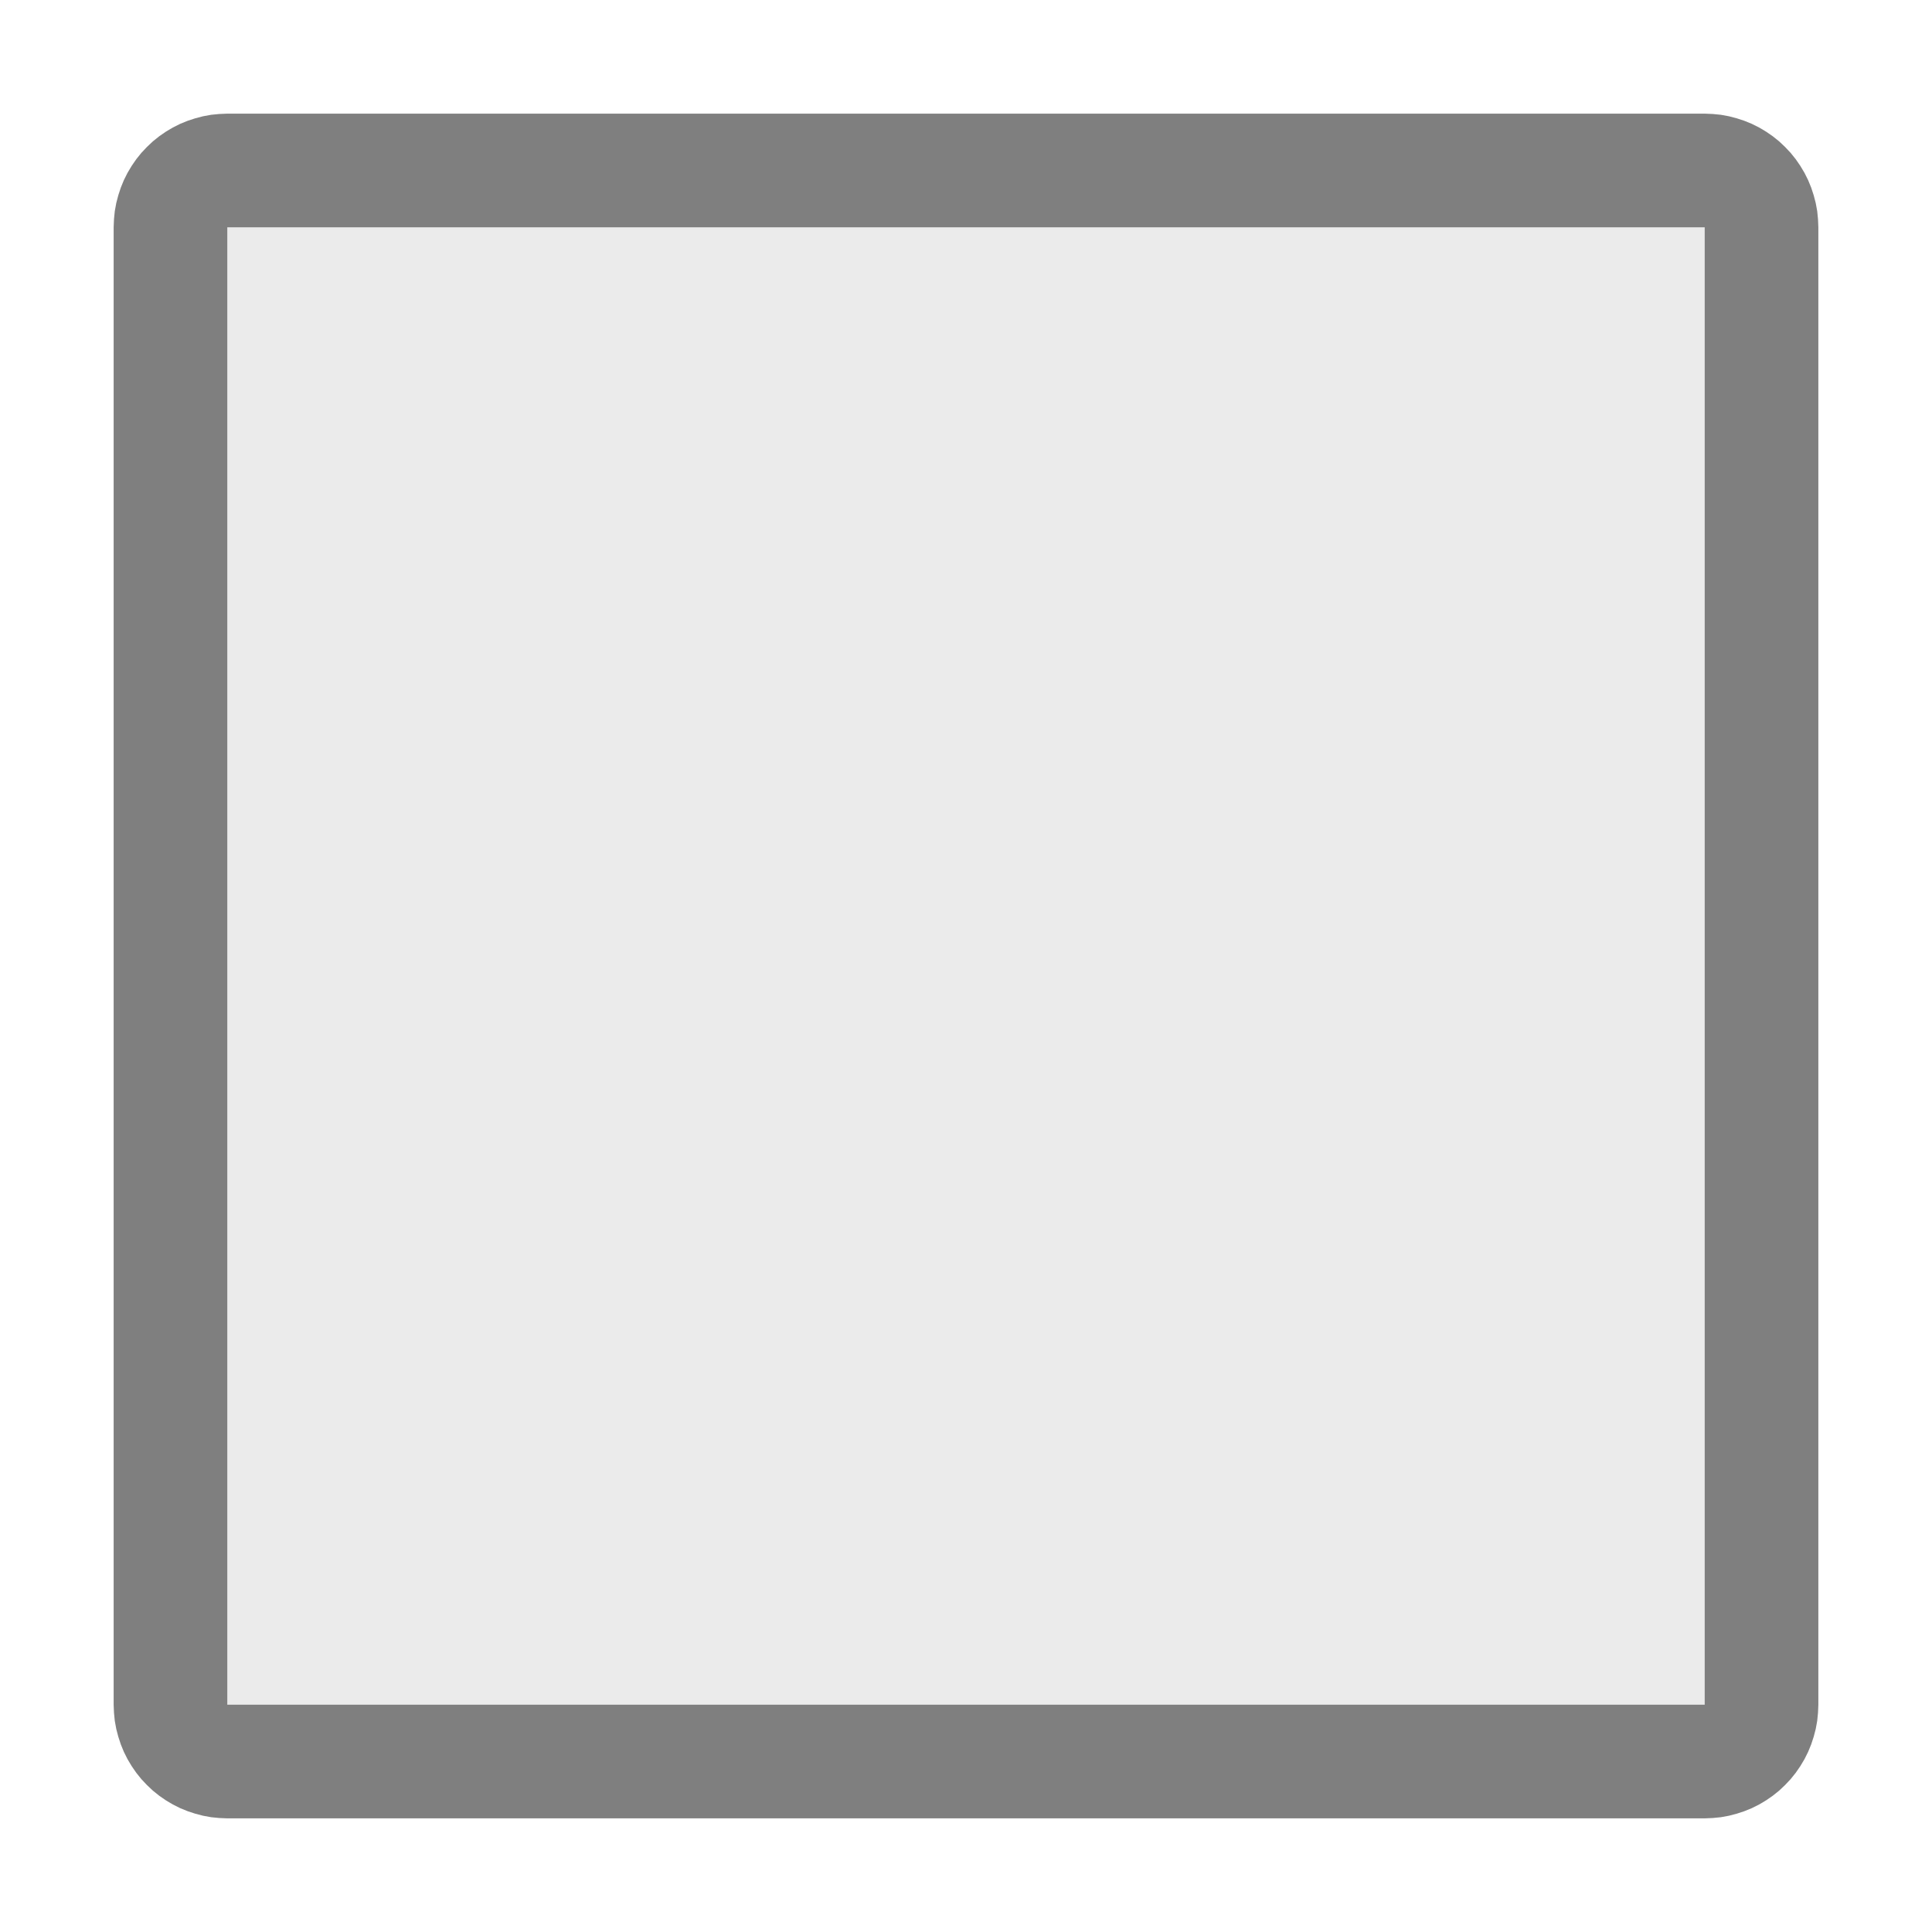
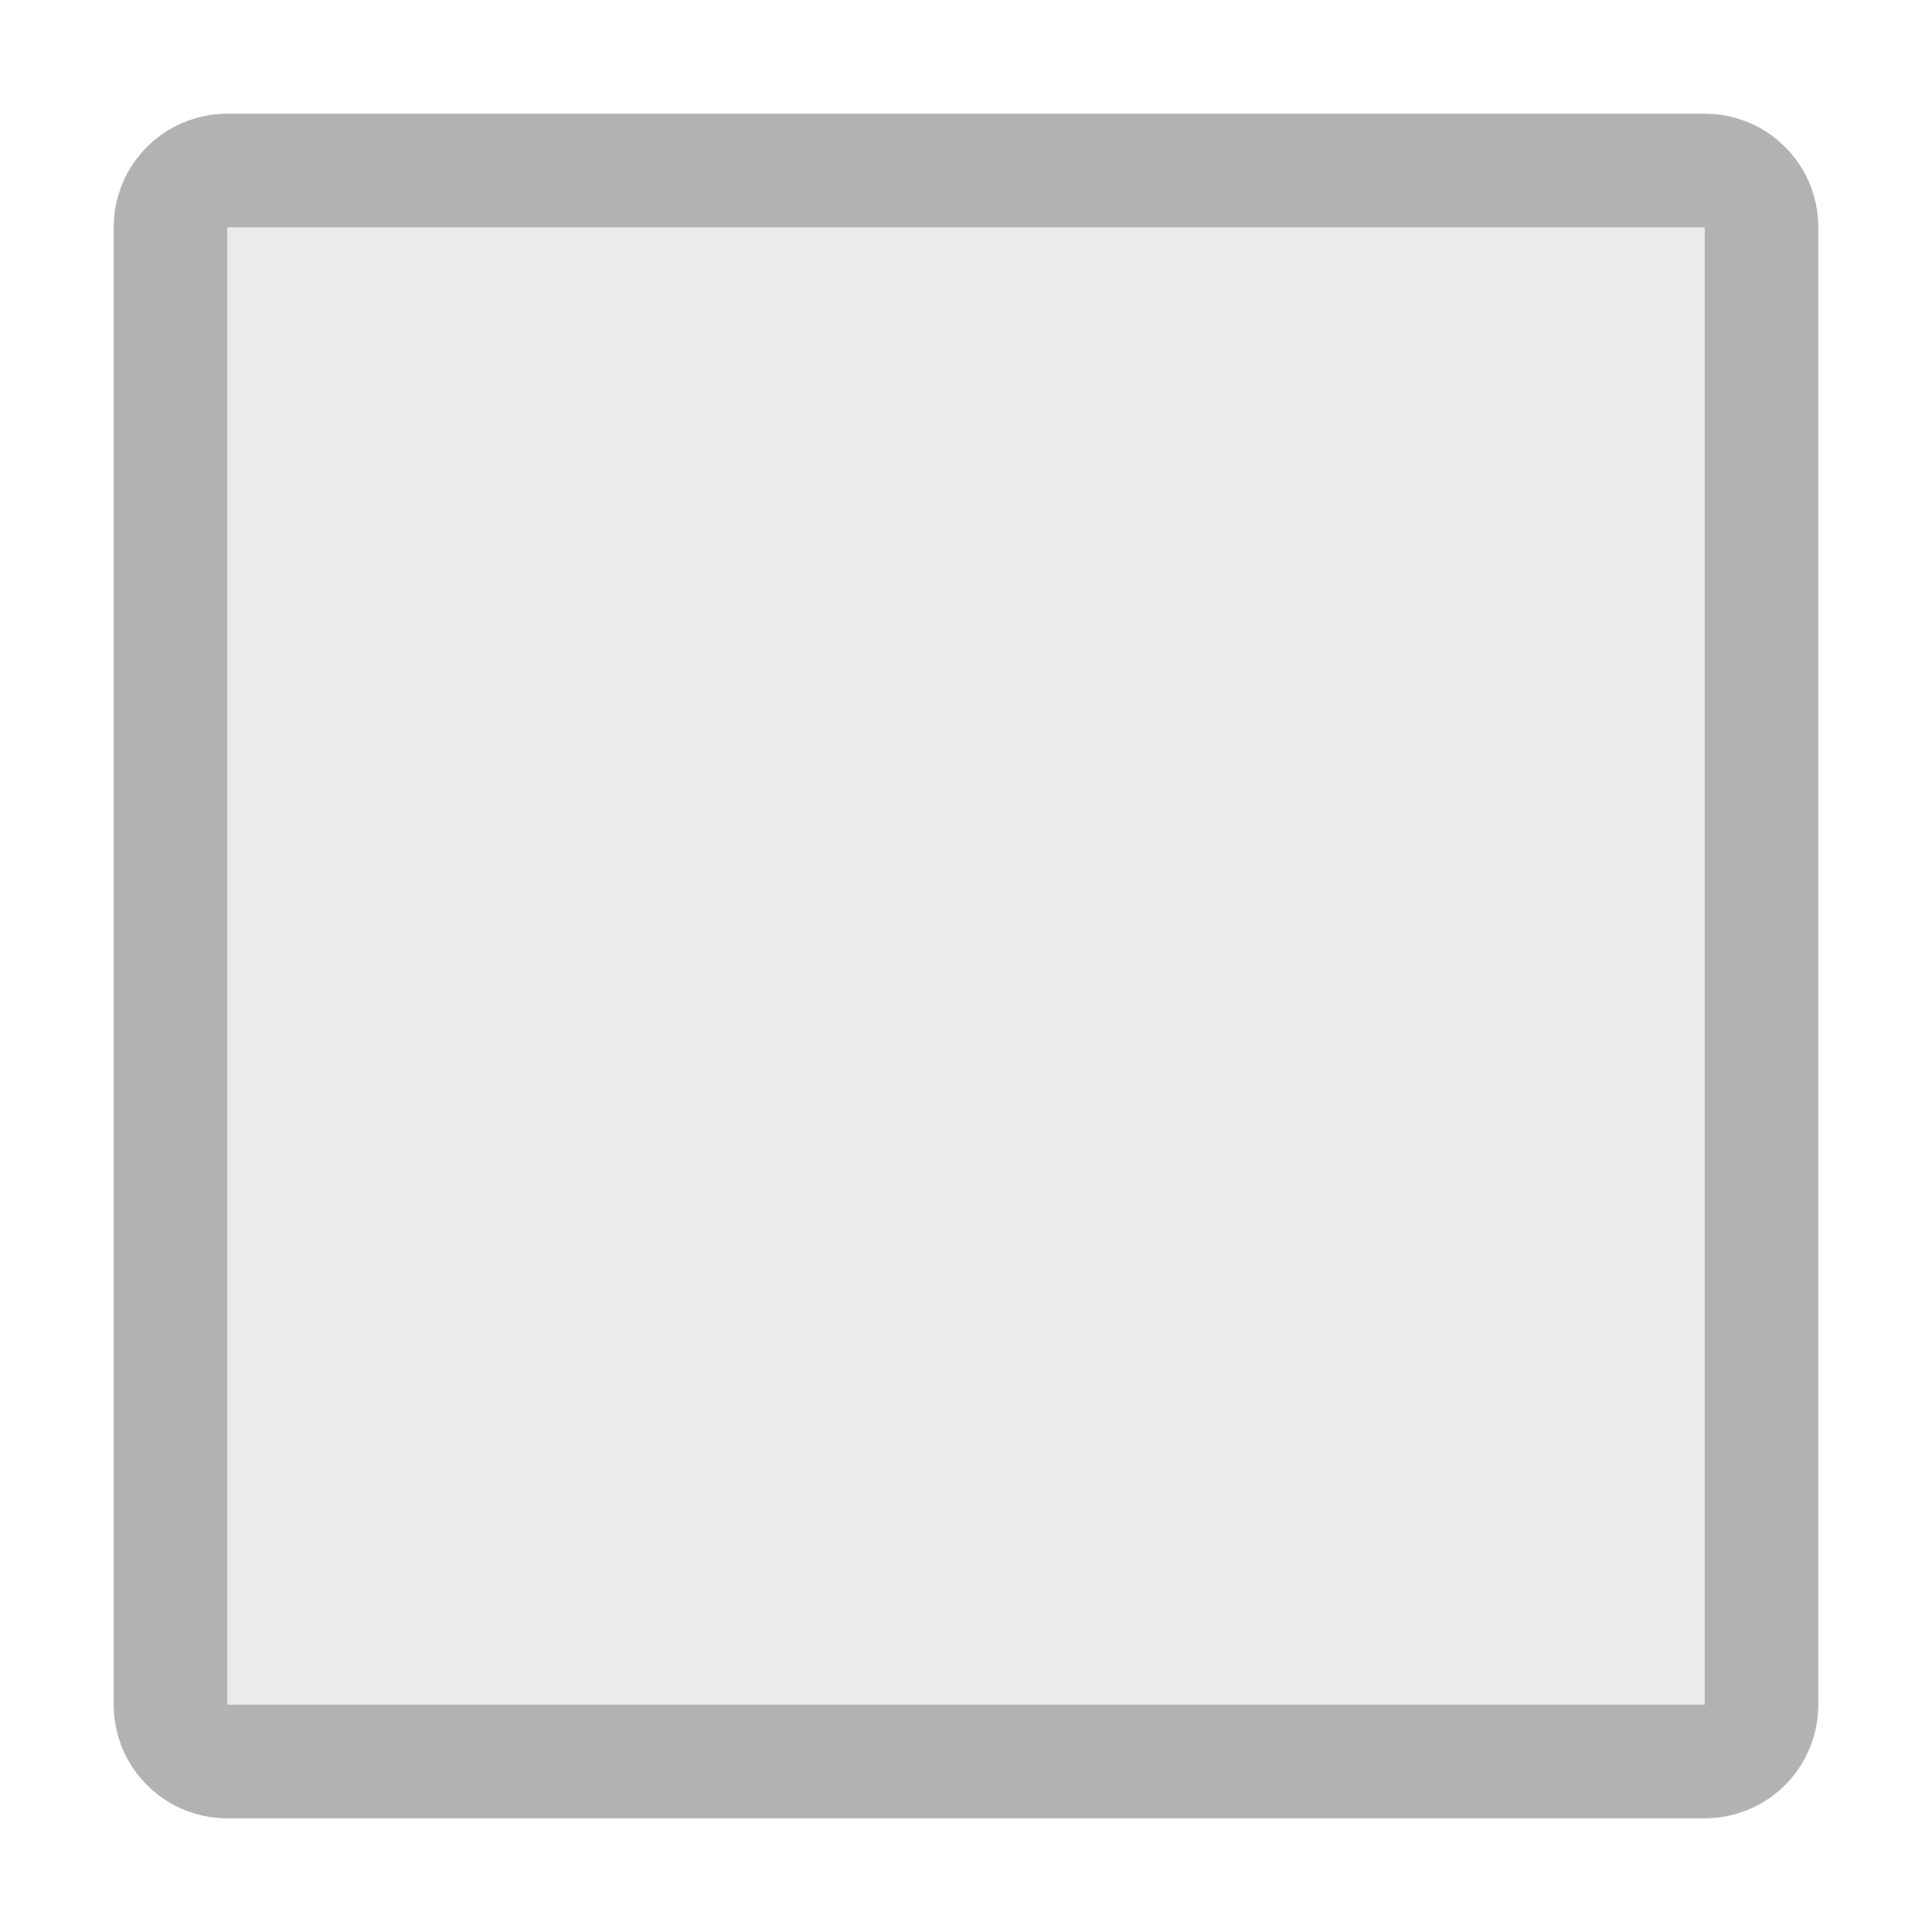
<svg xmlns="http://www.w3.org/2000/svg" width="100%" height="100%" viewBox="0 0 17 17" version="1.1" xml:space="preserve" style="fill-rule:evenodd;clip-rule:evenodd;stroke-linejoin:round;stroke-miterlimit:1.414;">
  <rect id="rect4" x="-2" y="0" width="21" height="17" style="fill:none;" />
  <g id="rect6">
    <rect x="2" y="2" width="13" height="13" style="fill:#ebebeb;" />
-     <path d="M15.071,1.003l0.071,0.007l0.071,0.013l0.069,0.018l0.067,0.022l0.066,0.027l0.064,0.032l0.062,0.037l0.058,0.04l0.056,0.045l0.052,0.049l0.049,0.052l0.045,0.056l0.04,0.058l0.037,0.062l0.032,0.064l0.027,0.066l0.022,0.067l0.018,0.069l0.013,0.071l0.007,0.071l0.003,0.071l0,13l-0.003,0.071l-0.007,0.071l-0.013,0.071l-0.018,0.069l-0.022,0.067l-0.027,0.066l-0.032,0.064l-0.037,0.062l-0.04,0.058l-0.045,0.056l-0.049,0.052l-0.052,0.049l-0.056,0.045l-0.058,0.04l-0.062,0.037l-0.064,0.032l-0.066,0.027l-0.067,0.022l-0.069,0.018l-0.071,0.013l-0.071,0.007l-0.071,0.003l-13,0l-0.071,-0.003l-0.071,-0.007l-0.071,-0.013l-0.069,-0.018l-0.067,-0.022l-0.066,-0.027l-0.064,-0.032l-0.062,-0.037l-0.058,-0.04l-0.056,-0.045l-0.052,-0.049l-0.049,-0.052l-0.045,-0.056l-0.04,-0.058l-0.037,-0.062l-0.032,-0.064l-0.027,-0.066l-0.022,-0.067l-0.018,-0.069l-0.013,-0.071l-0.007,-0.071l-0.003,-0.071l0,-13l0.003,-0.071l0.007,-0.071l0.013,-0.071l0.018,-0.069l0.022,-0.067l0.027,-0.066l0.032,-0.064l0.037,-0.062l0.04,-0.058l0.045,-0.056l0.049,-0.052l0.052,-0.049l0.056,-0.045l0.058,-0.04l0.062,-0.037l0.064,-0.032l0.066,-0.027l0.067,-0.022l0.069,-0.018l0.071,-0.013l0.071,-0.007l0.071,-0.003l13,0l0.071,0.003Zm-13.071,0.997l0,13l13,0l0,-13l-13,0Z" style="fill-opacity:0.502;" />
+     <path d="M15.071,1.003l0.071,0.007l0.071,0.013l0.069,0.018l0.067,0.022l0.066,0.027l0.064,0.032l0.062,0.037l0.058,0.04l0.056,0.045l0.052,0.049l0.049,0.052l0.045,0.056l0.04,0.058l0.037,0.062l0.032,0.064l0.027,0.066l0.022,0.067l0.018,0.069l0.013,0.071l0.007,0.071l0.003,0.071l0,13l-0.003,0.071l-0.007,0.071l-0.013,0.071l-0.018,0.069l-0.022,0.067l-0.027,0.066l-0.032,0.064l-0.037,0.062l-0.04,0.058l-0.045,0.056l-0.049,0.052l-0.052,0.049l-0.056,0.045l-0.058,0.04l-0.062,0.037l-0.064,0.032l-0.066,0.027l-0.067,0.022l-0.069,0.018l-0.071,0.013l-0.071,0.007l-0.071,0.003l-13,0l-0.071,-0.003l-0.071,-0.007l-0.071,-0.013l-0.069,-0.018l-0.067,-0.022l-0.066,-0.027l-0.064,-0.032l-0.062,-0.037l-0.058,-0.04l-0.056,-0.045l-0.052,-0.049l-0.049,-0.052l-0.045,-0.056l-0.04,-0.058l-0.037,-0.062l-0.032,-0.064l-0.027,-0.066l-0.022,-0.067l-0.018,-0.069l-0.013,-0.071l-0.007,-0.071l-0.003,-0.071l0,-13l0.003,-0.071l0.007,-0.071l0.013,-0.071l0.018,-0.069l0.022,-0.067l0.027,-0.066l0.032,-0.064l0.037,-0.062l0.04,-0.058l0.045,-0.056l0.049,-0.052l0.052,-0.049l0.056,-0.045l0.058,-0.04l0.062,-0.037l0.064,-0.032l0.066,-0.027l0.067,-0.022l0.069,-0.018l0.071,-0.013l0.071,-0.007l0.071,-0.003l13,0l0.071,0.003Zm-13.071,0.997l0,13l13,0l0,-13l-13,0Z" style="fill-opacity:0.302;" />
  </g>
</svg>
